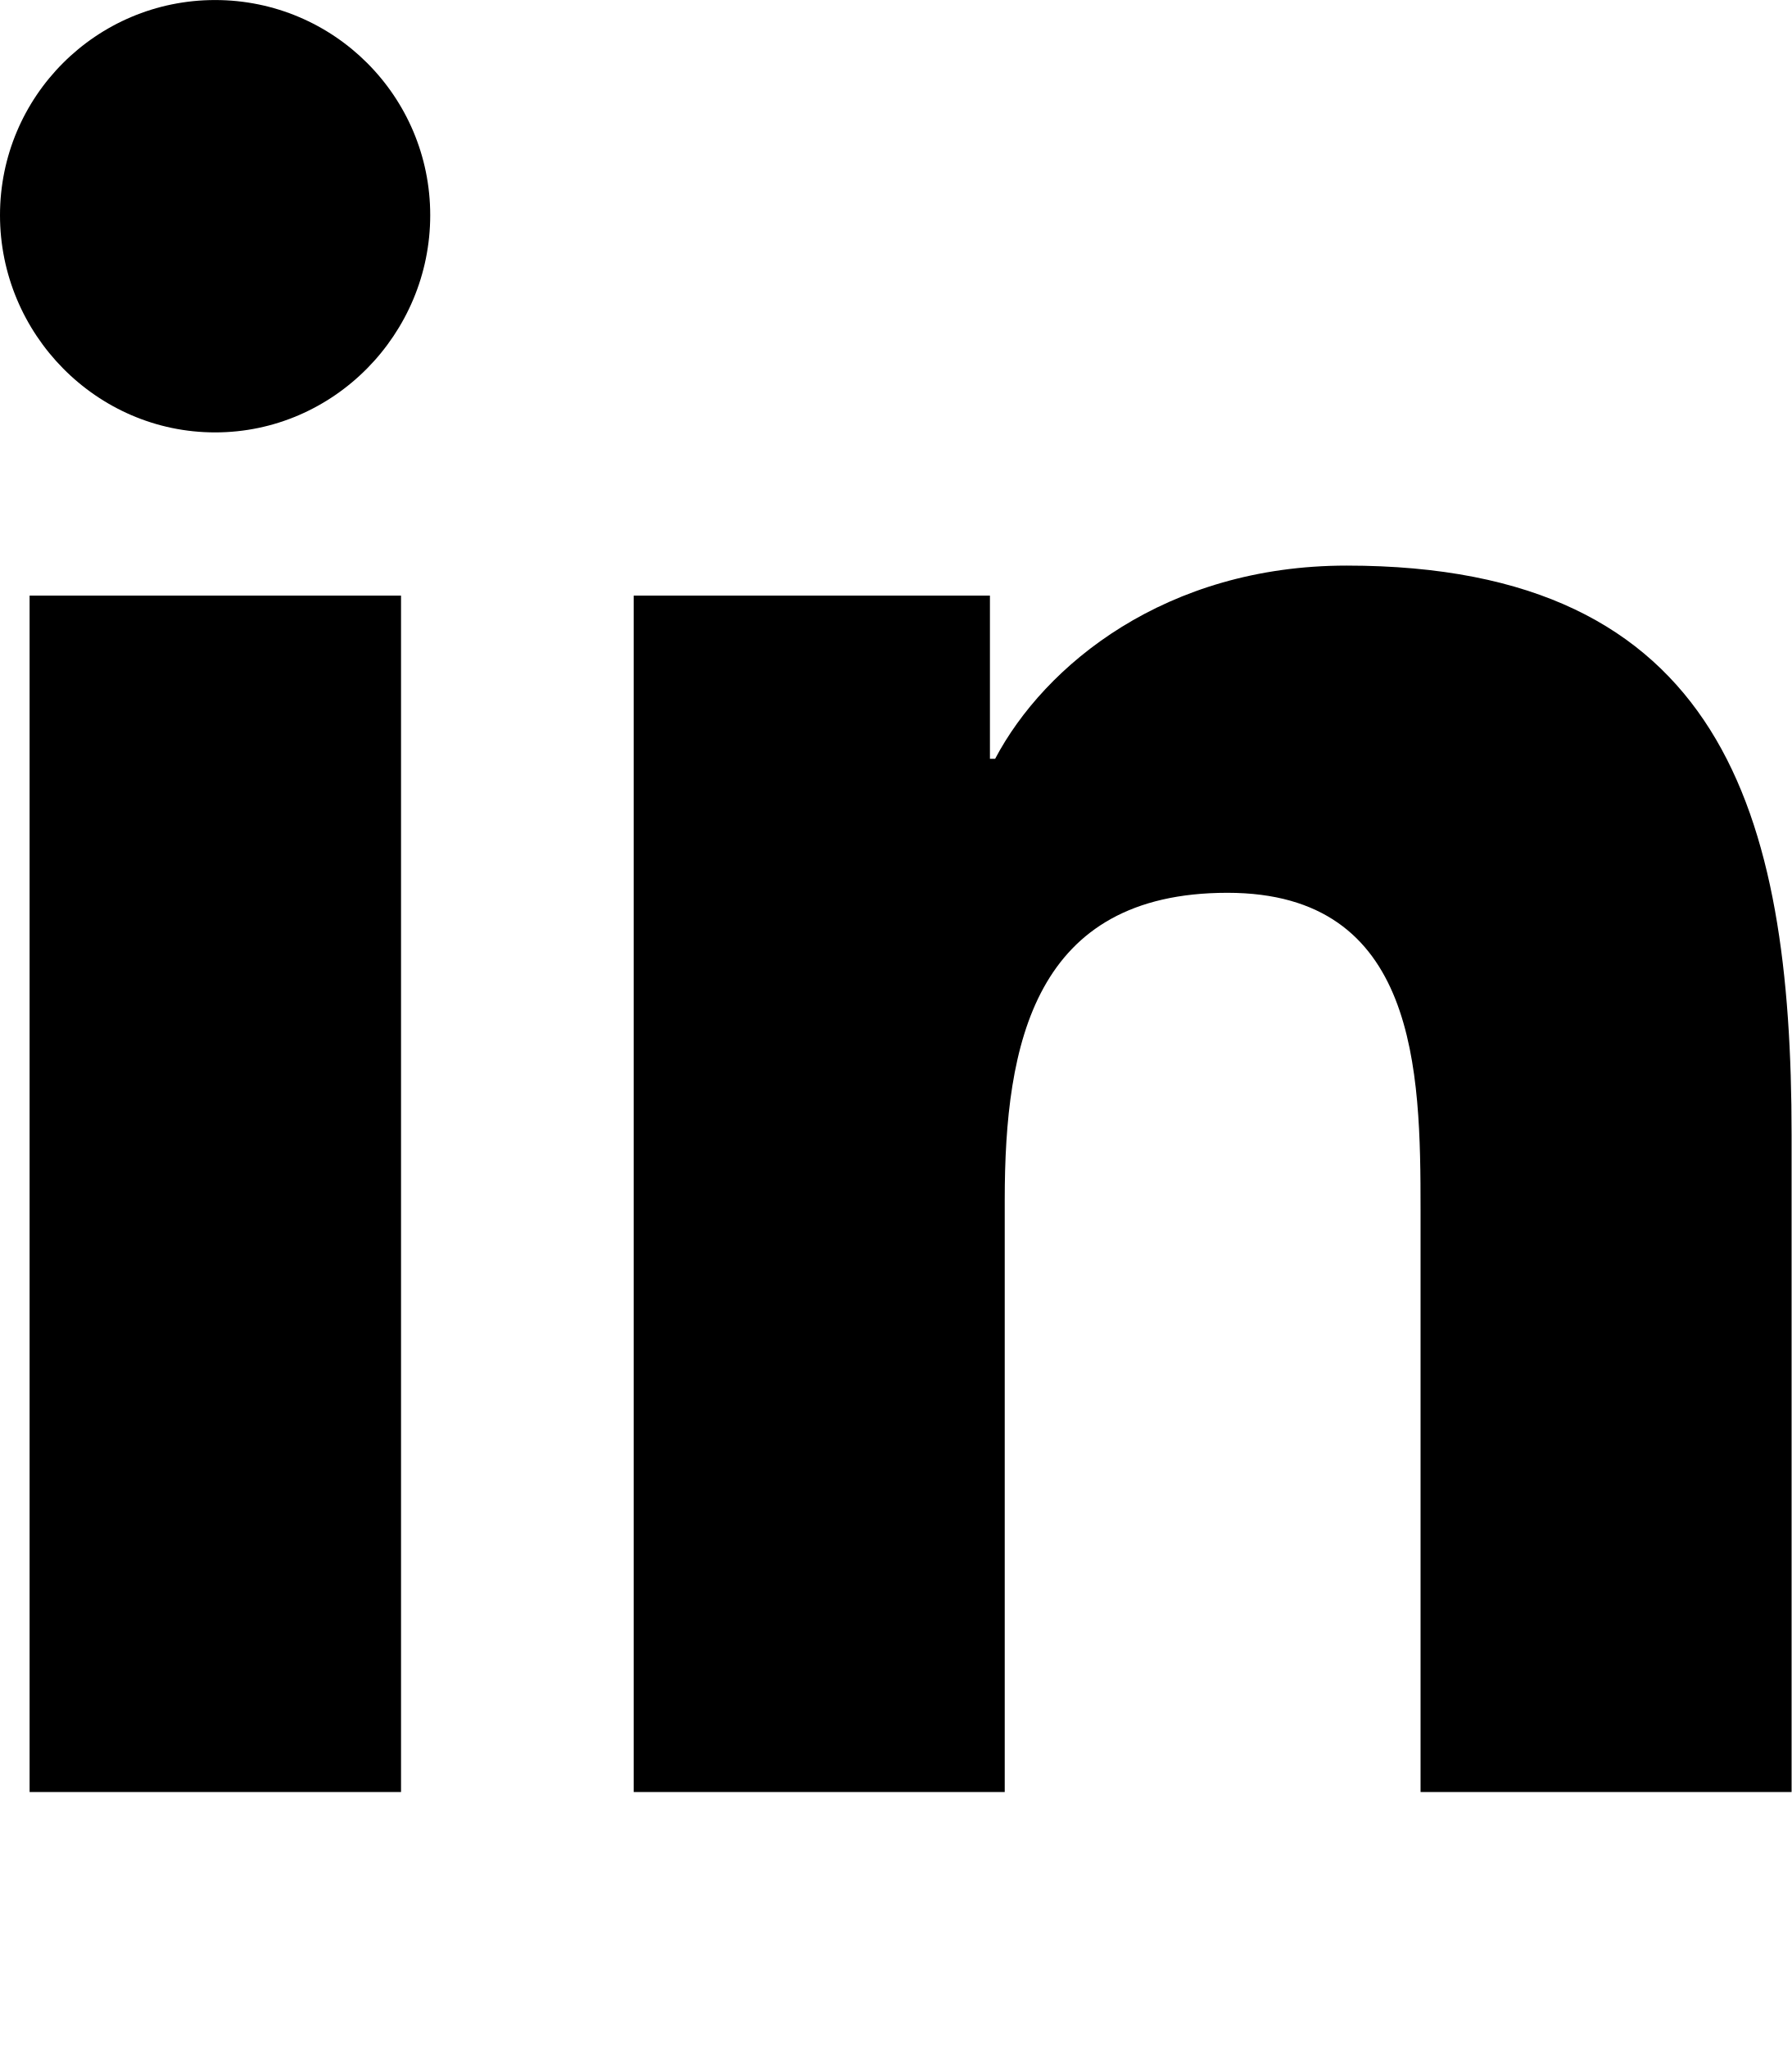
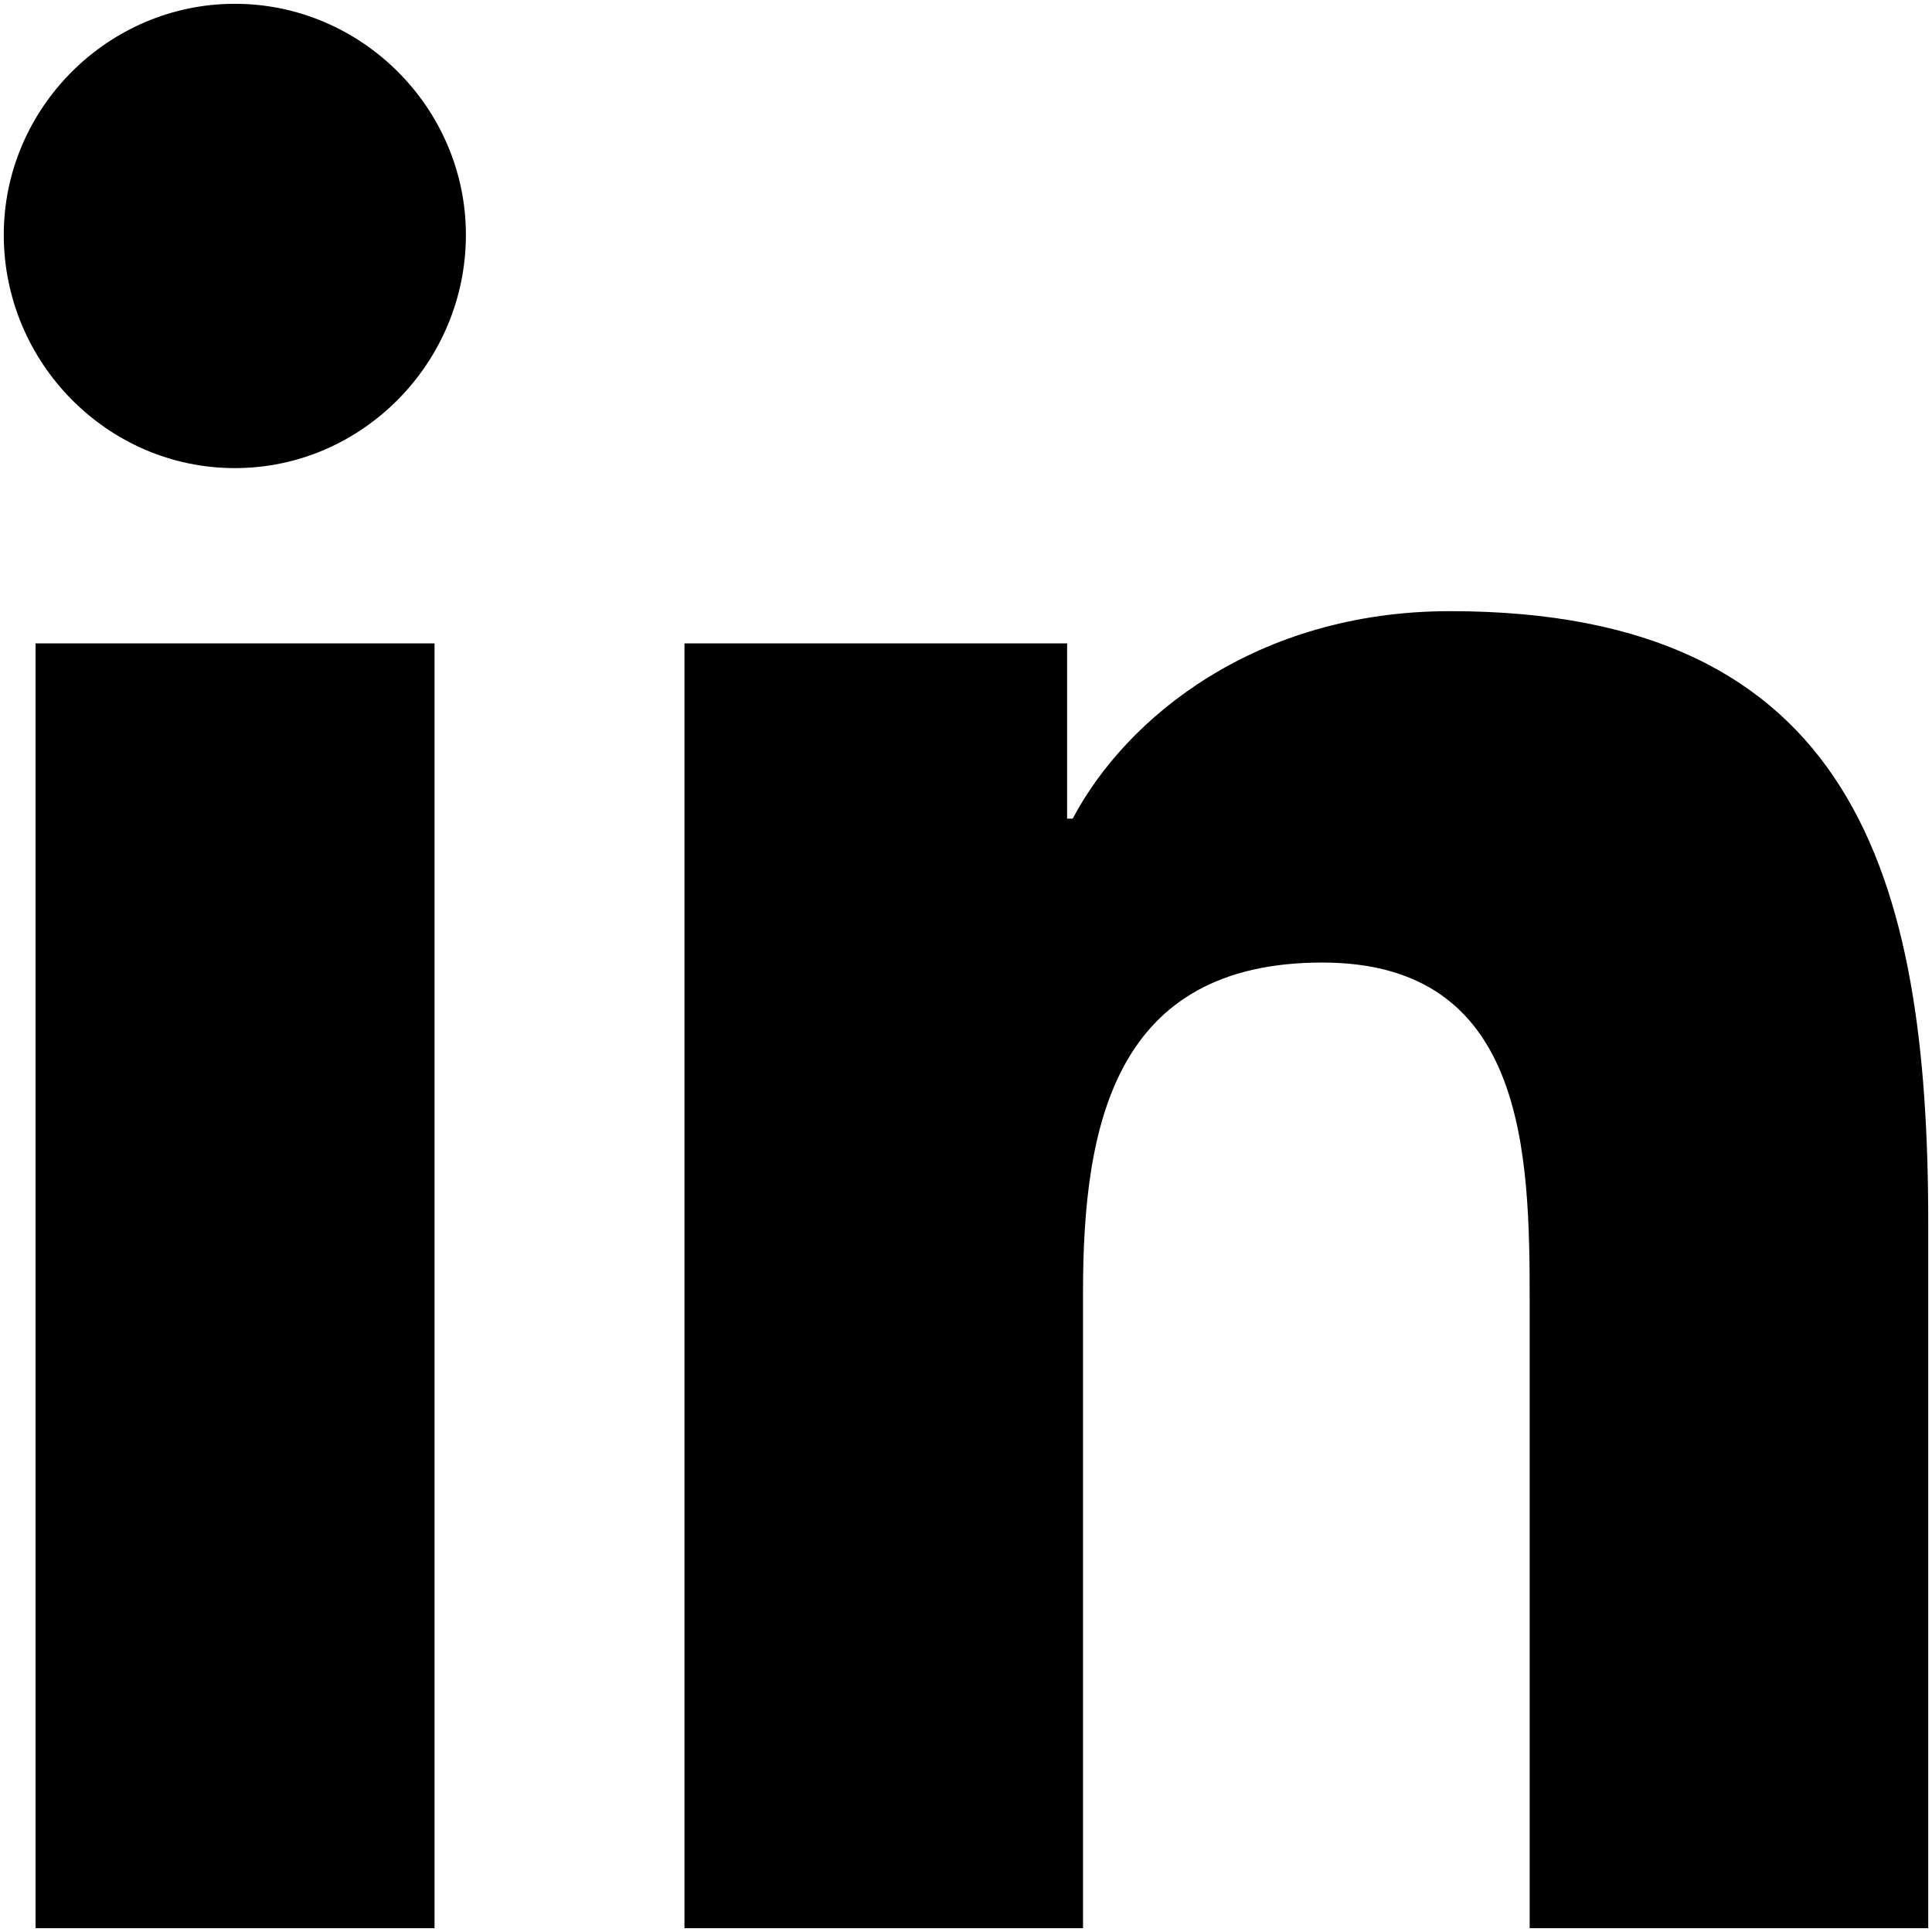
- <svg xmlns="http://www.w3.org/2000/svg" viewBox="0 0 448 512">
-   <path d="M100.28 448H7.4V148.9h92.88zM53.79 108.1C24.09 108.1 0 83.5 0 53.8a53.79 53.79 0 0 1 107.58 0c0 29.7-24.1 54.3-53.79 54.3zM447.9 448h-92.68V302.4c0-34.7-.7-79.2-48.29-79.2-48.29 0-55.69 37.7-55.69 76.7V448h-92.78V148.9h89.08v40.8h1.3c12.4-23.5 42.69-48.3 87.88-48.3 94 0 111.28 61.9 111.28 142.3V448z" />
+ <svg xmlns="http://www.w3.org/2000/svg" viewBox="0 0 512 512">
+   <path d="M115.158 510.994H9.424V170.501h105.734v340.493ZM62.234 124.055C28.424 124.055 1 96.05 1 62.24 1 28.648 28.642 1.006 62.234 1.006s61.234 27.642 61.234 61.234c0 33.81-27.435 61.815-61.234 61.815ZM511 510.994H405.38v-165.75c0-39.502-.797-90.16-54.973-90.16-54.973 0-63.397 42.917-63.397 87.314v168.596H181.39V170.501h101.408v46.446h1.48c14.116-26.752 48.598-54.984 100.042-54.984 107.009 0 126.68 70.467 126.68 161.993v187.038Z" />
</svg>
